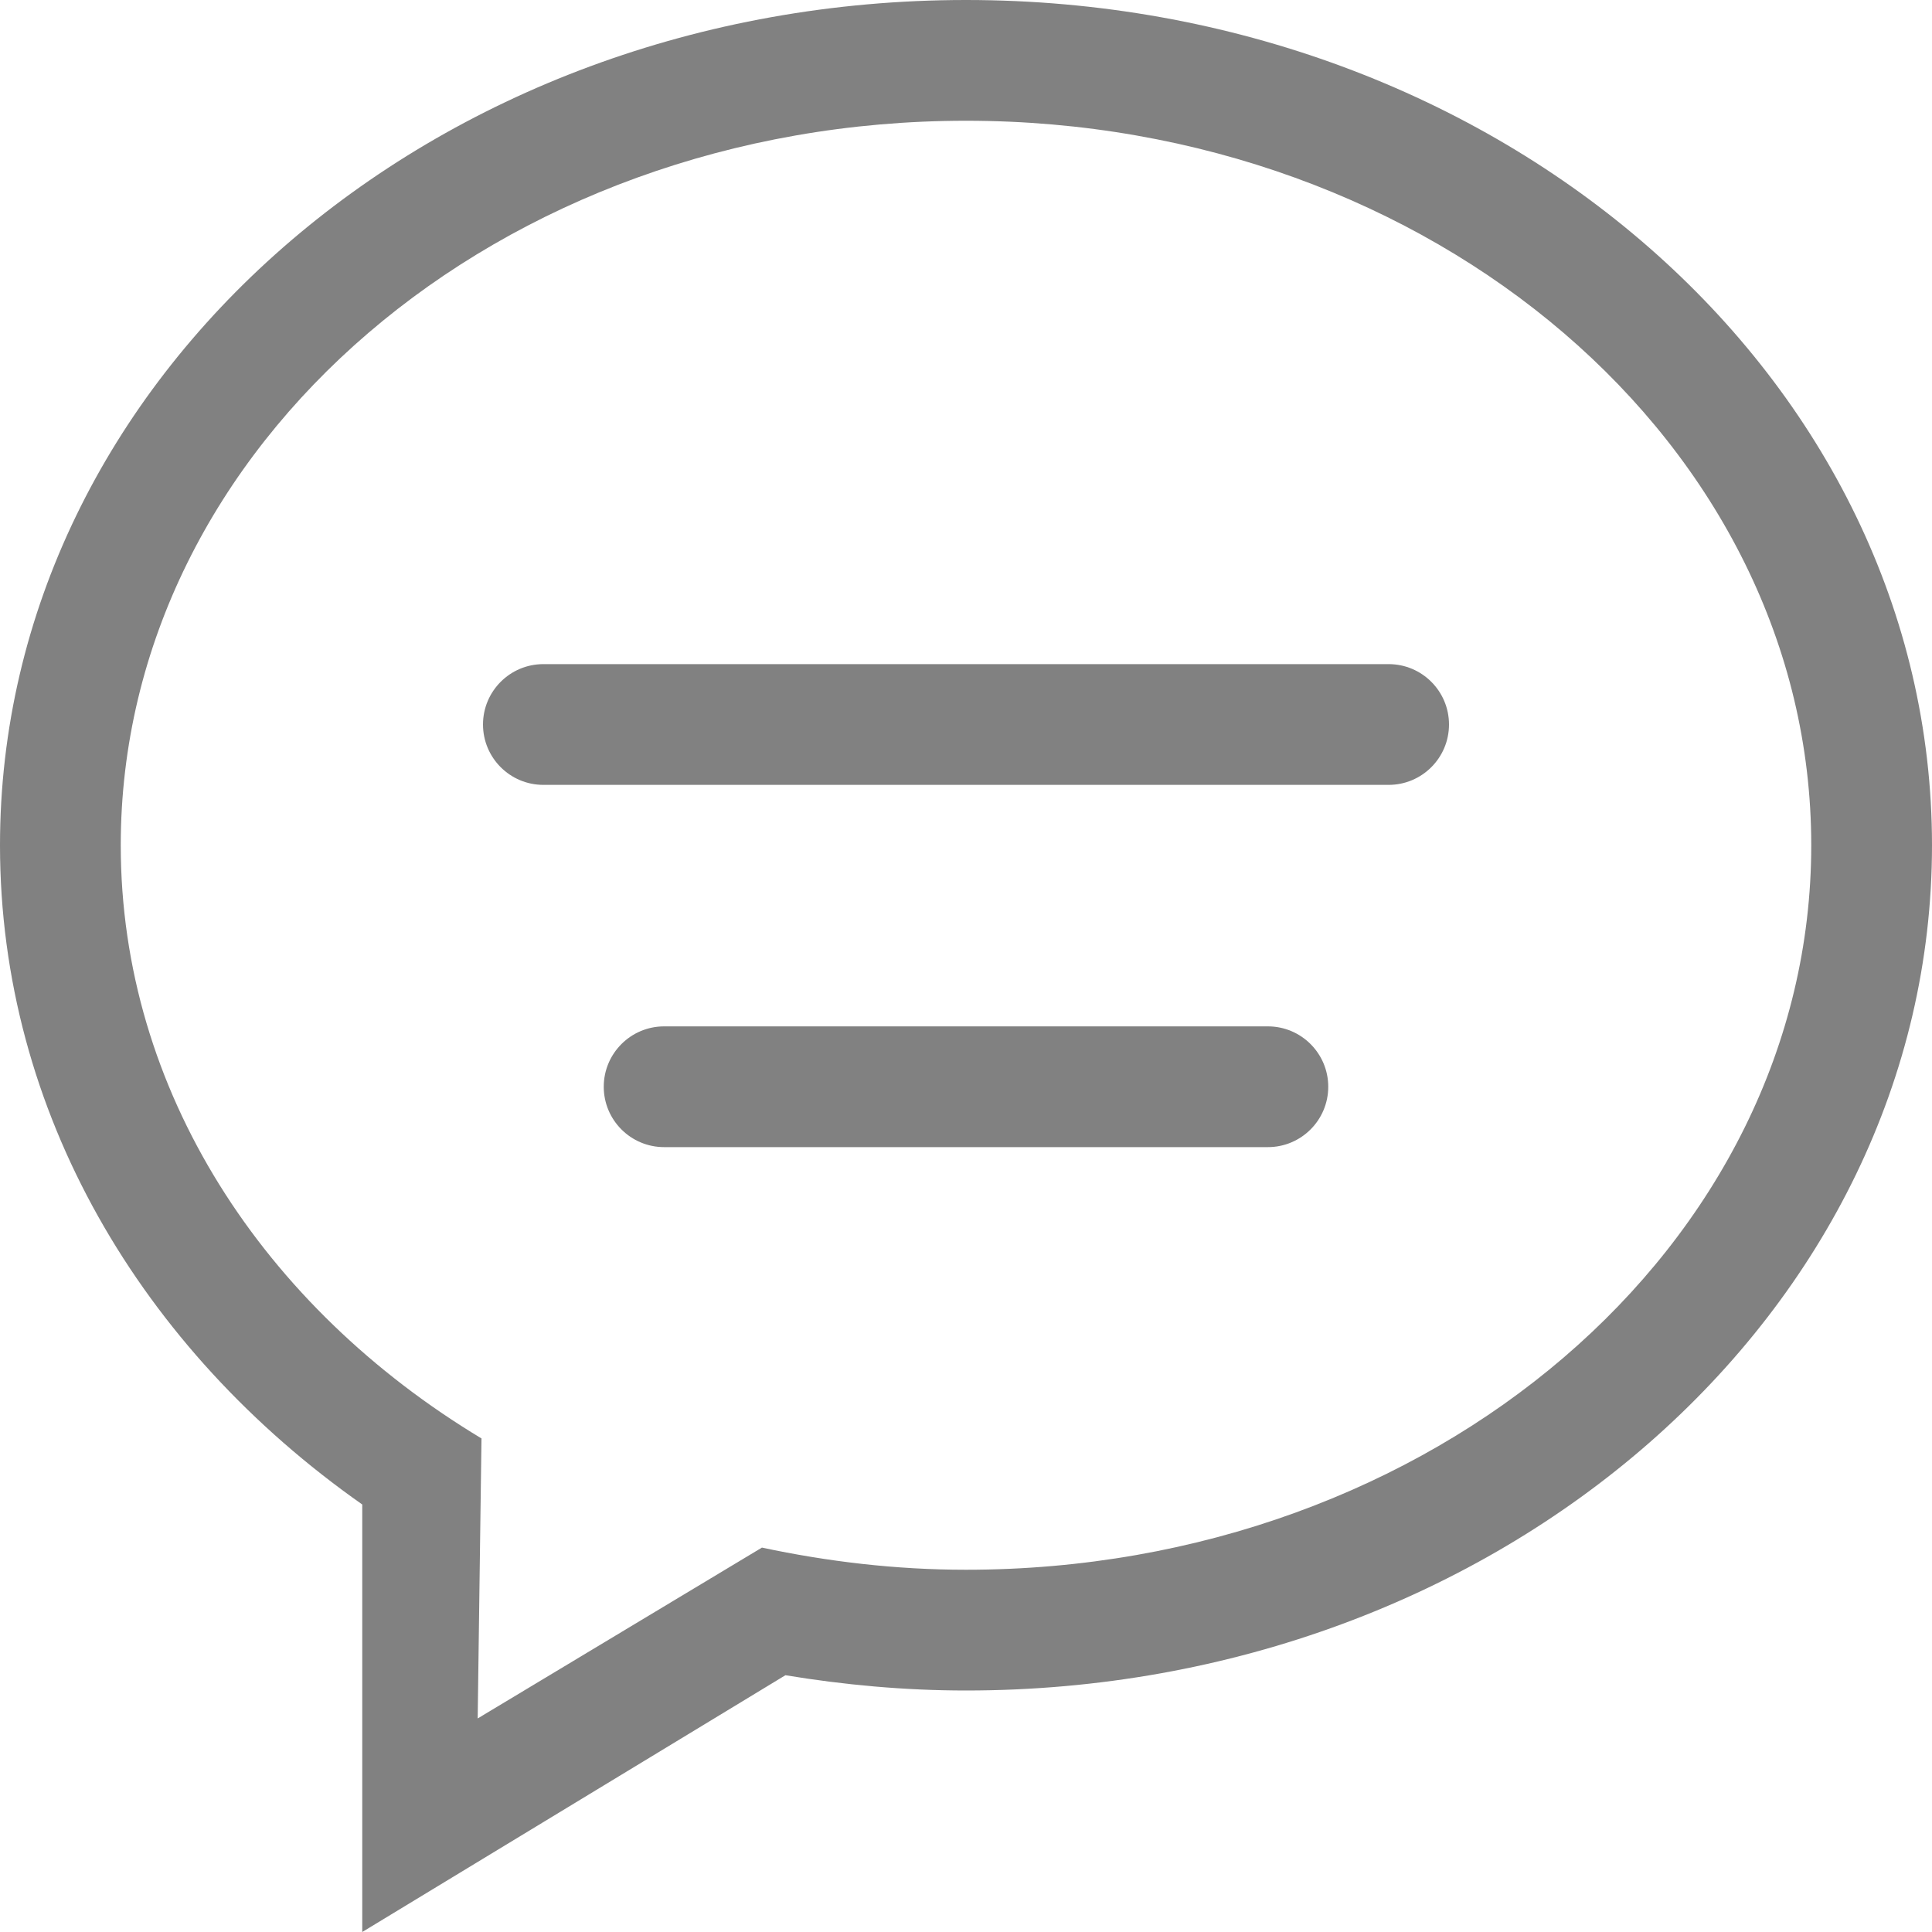
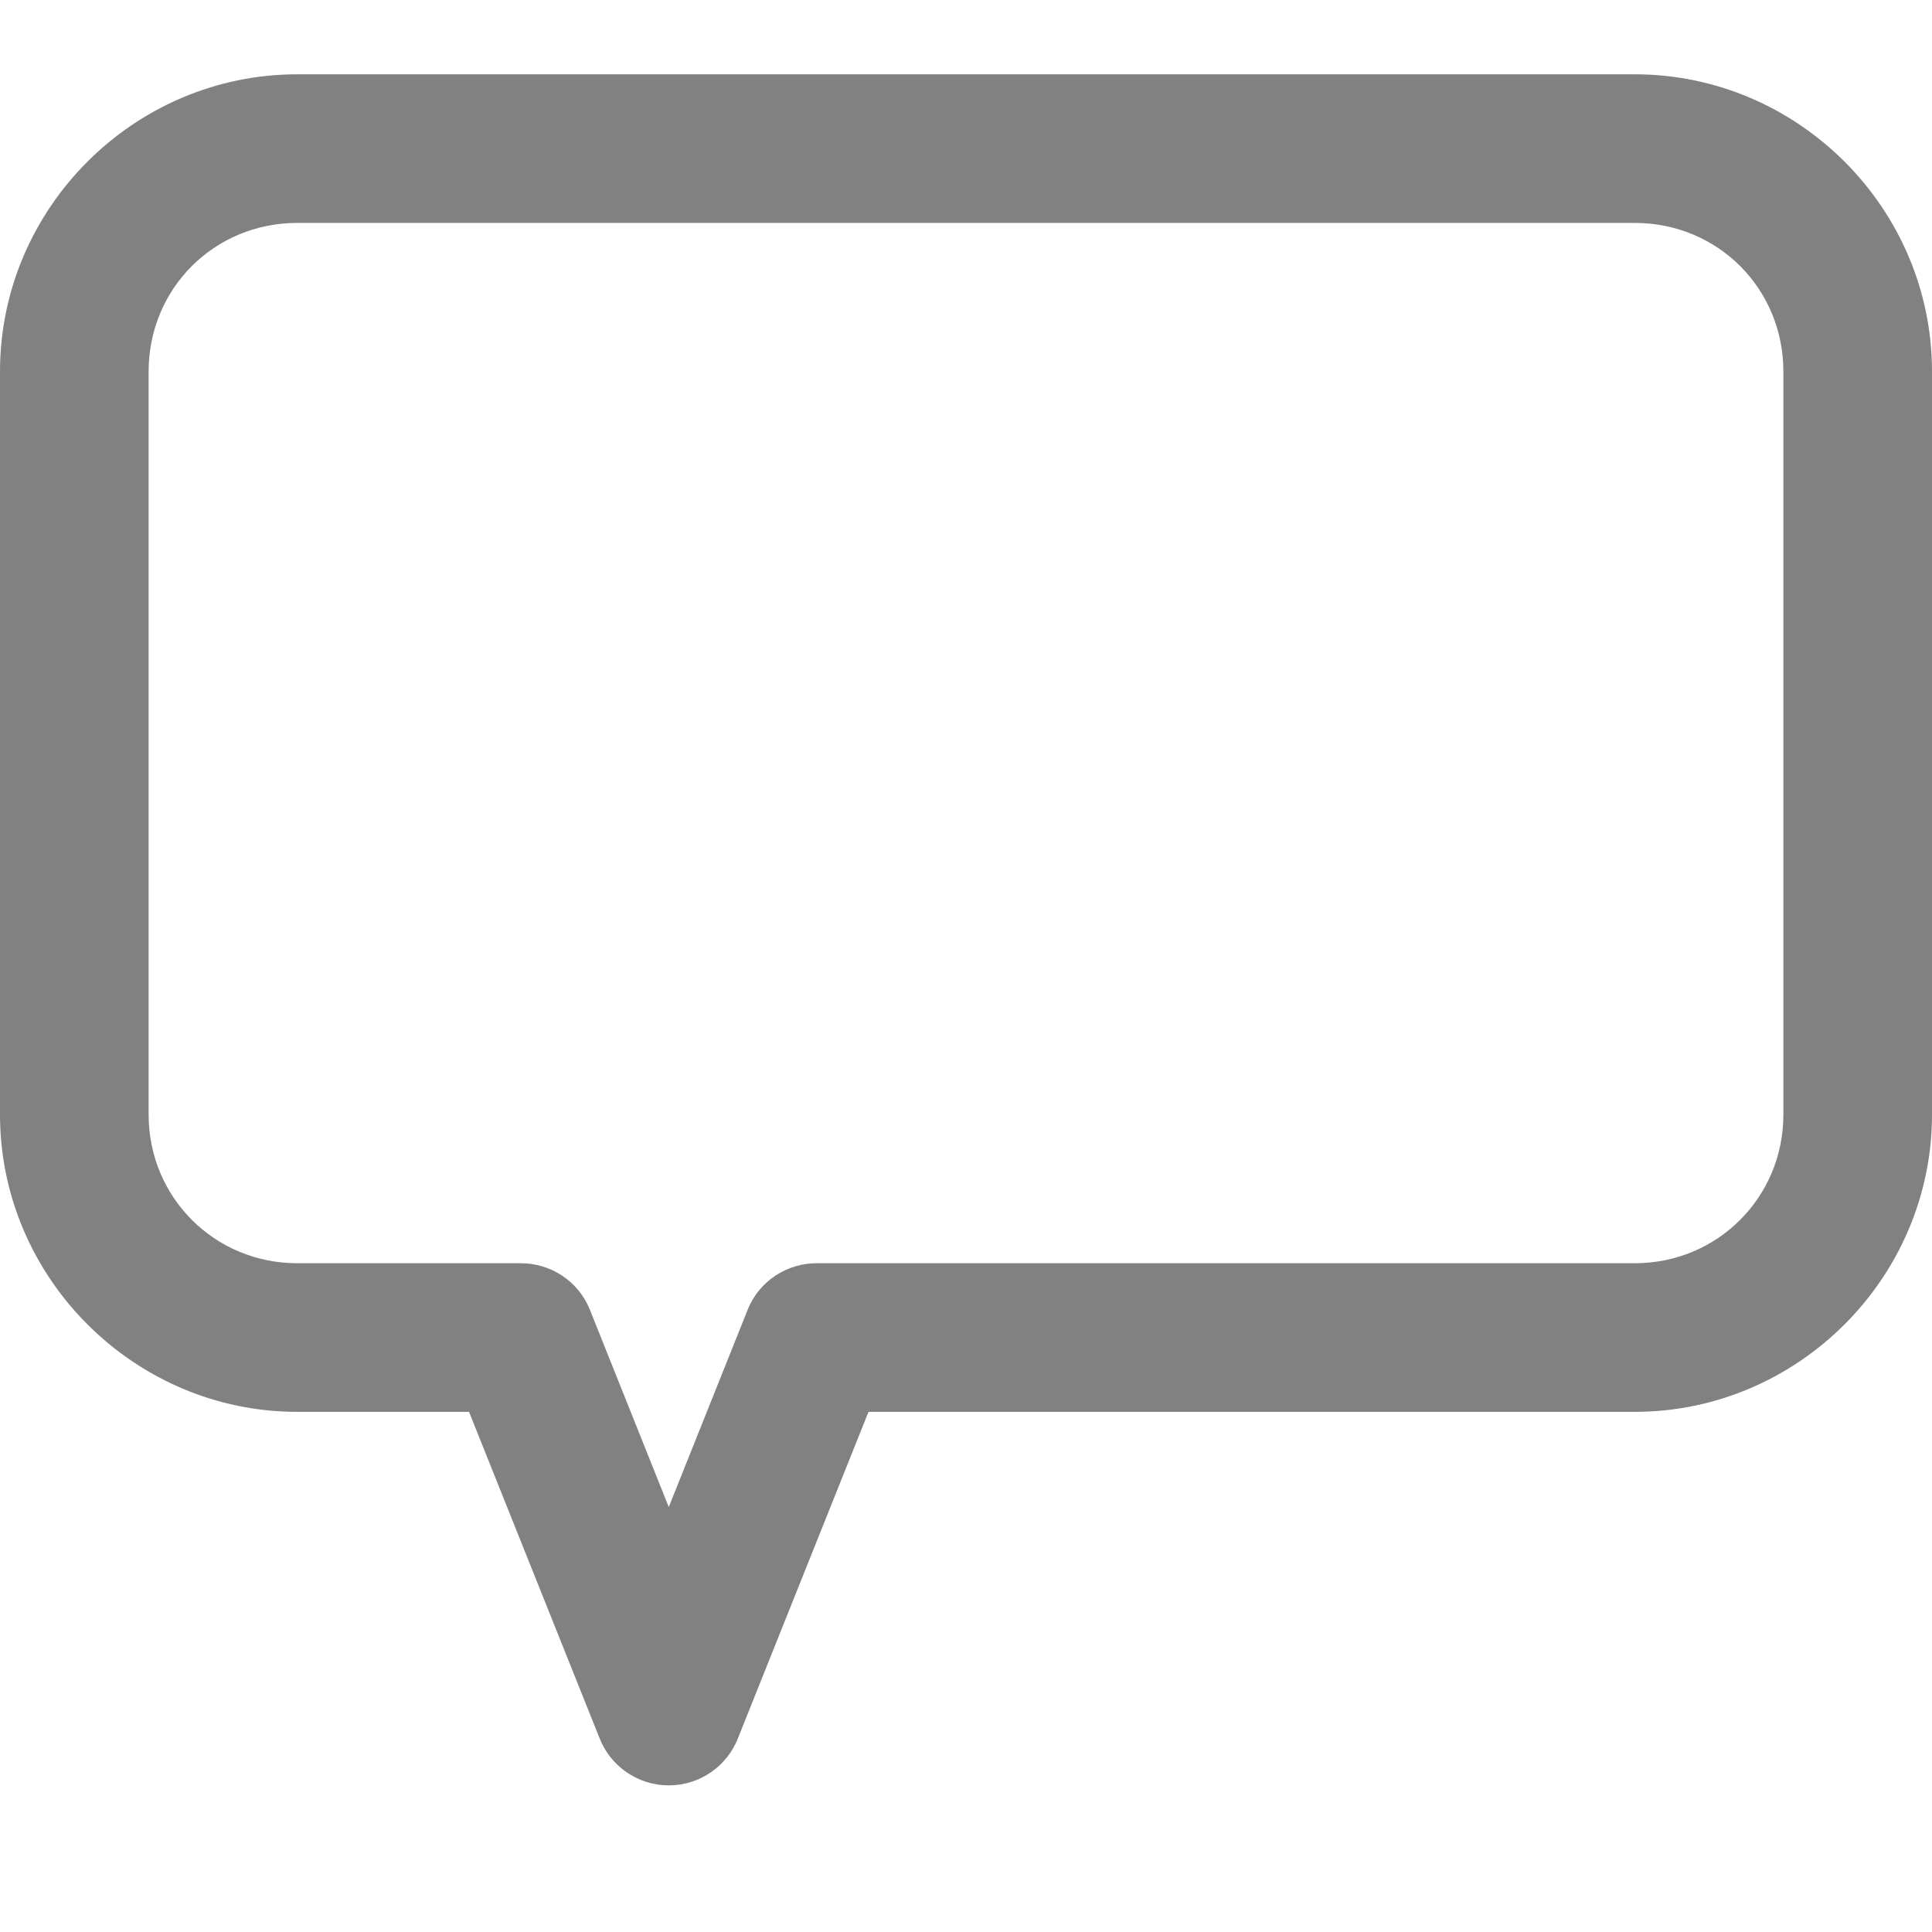
- <svg xmlns="http://www.w3.org/2000/svg" version="1.1" id="Capa_1" x="0px" y="0px" width="21px" height="21px" viewBox="0 0 612 612" style="enable-background:new 0 0 612 612;" xml:space="preserve">
-   <g>
-     <g id="_x32__26_">
-       <g>
-         <path d="M401.625,325.125h-191.25c-10.557,0-19.125,8.568-19.125,19.125s8.568,19.125,19.125,19.125h191.25     c10.557,0,19.125-8.568,19.125-19.125S412.182,325.125,401.625,325.125z M439.875,210.375h-267.75     c-10.557,0-19.125,8.568-19.125,19.125s8.568,19.125,19.125,19.125h267.75c10.557,0,19.125-8.568,19.125-19.125     S450.432,210.375,439.875,210.375z M306,0C137.012,0,0,119.875,0,267.75c0,84.514,44.848,159.751,114.75,208.826V612     l134.047-81.339c18.552,3.061,37.638,4.839,57.203,4.839c169.008,0,306-119.875,306-267.75C612,119.875,475.008,0,306,0z      M306,497.25c-22.338,0-43.911-2.601-64.643-7.019l-90.041,54.123l1.205-88.701C83.5,414.133,38.25,345.513,38.25,267.75     c0-126.741,119.875-229.5,267.75-229.5c147.875,0,267.75,102.759,267.75,229.5S453.875,497.25,306,497.25z" fill="#818181" />
-       </g>
-     </g>
+ <svg xmlns="http://www.w3.org/2000/svg" viewBox="0 0 26 26" version="1.1" width="21" height="21" style="fill: rgb(129, 129, 129);">
+   <g id="surface1">
+     <path style=" " d="M 4 1 C 1.805 1 0 2.801 0 5 L 0 15 C 0 17.195 1.805 19 4 19 L 6.312 19 L 8.062 23.375 C 8.207 23.766 8.582 24.027 9 24.027 C 9.418 24.027 9.793 23.766 9.938 23.375 L 11.688 19 L 22 19 C 24.195 19 26 17.195 26 15 L 26 5 C 26 2.801 24.195 1 22 1 Z M 4 3 L 22 3 C 23.117 3 24 3.883 24 5 L 24 15 C 24 16.113 23.113 17 22 17 L 11 17 C 10.59 16.996 10.215 17.242 10.062 17.625 L 9 20.281 L 7.938 17.625 C 7.785 17.242 7.41 16.996 7 17 L 4 17 C 2.887 17 2 16.113 2 15 L 2 5 C 2 3.883 2.883 3 4 3 Z " />
  </g>
-   <g>
- </g>
-   <g>
- </g>
-   <g>
- </g>
-   <g>
- </g>
-   <g>
- </g>
-   <g>
- </g>
-   <g>
- </g>
-   <g>
- </g>
-   <g>
- </g>
-   <g>
- </g>
-   <g>
- </g>
-   <g>
- </g>
-   <g>
- </g>
-   <g>
- </g>
-   <g>
- </g>
</svg>
